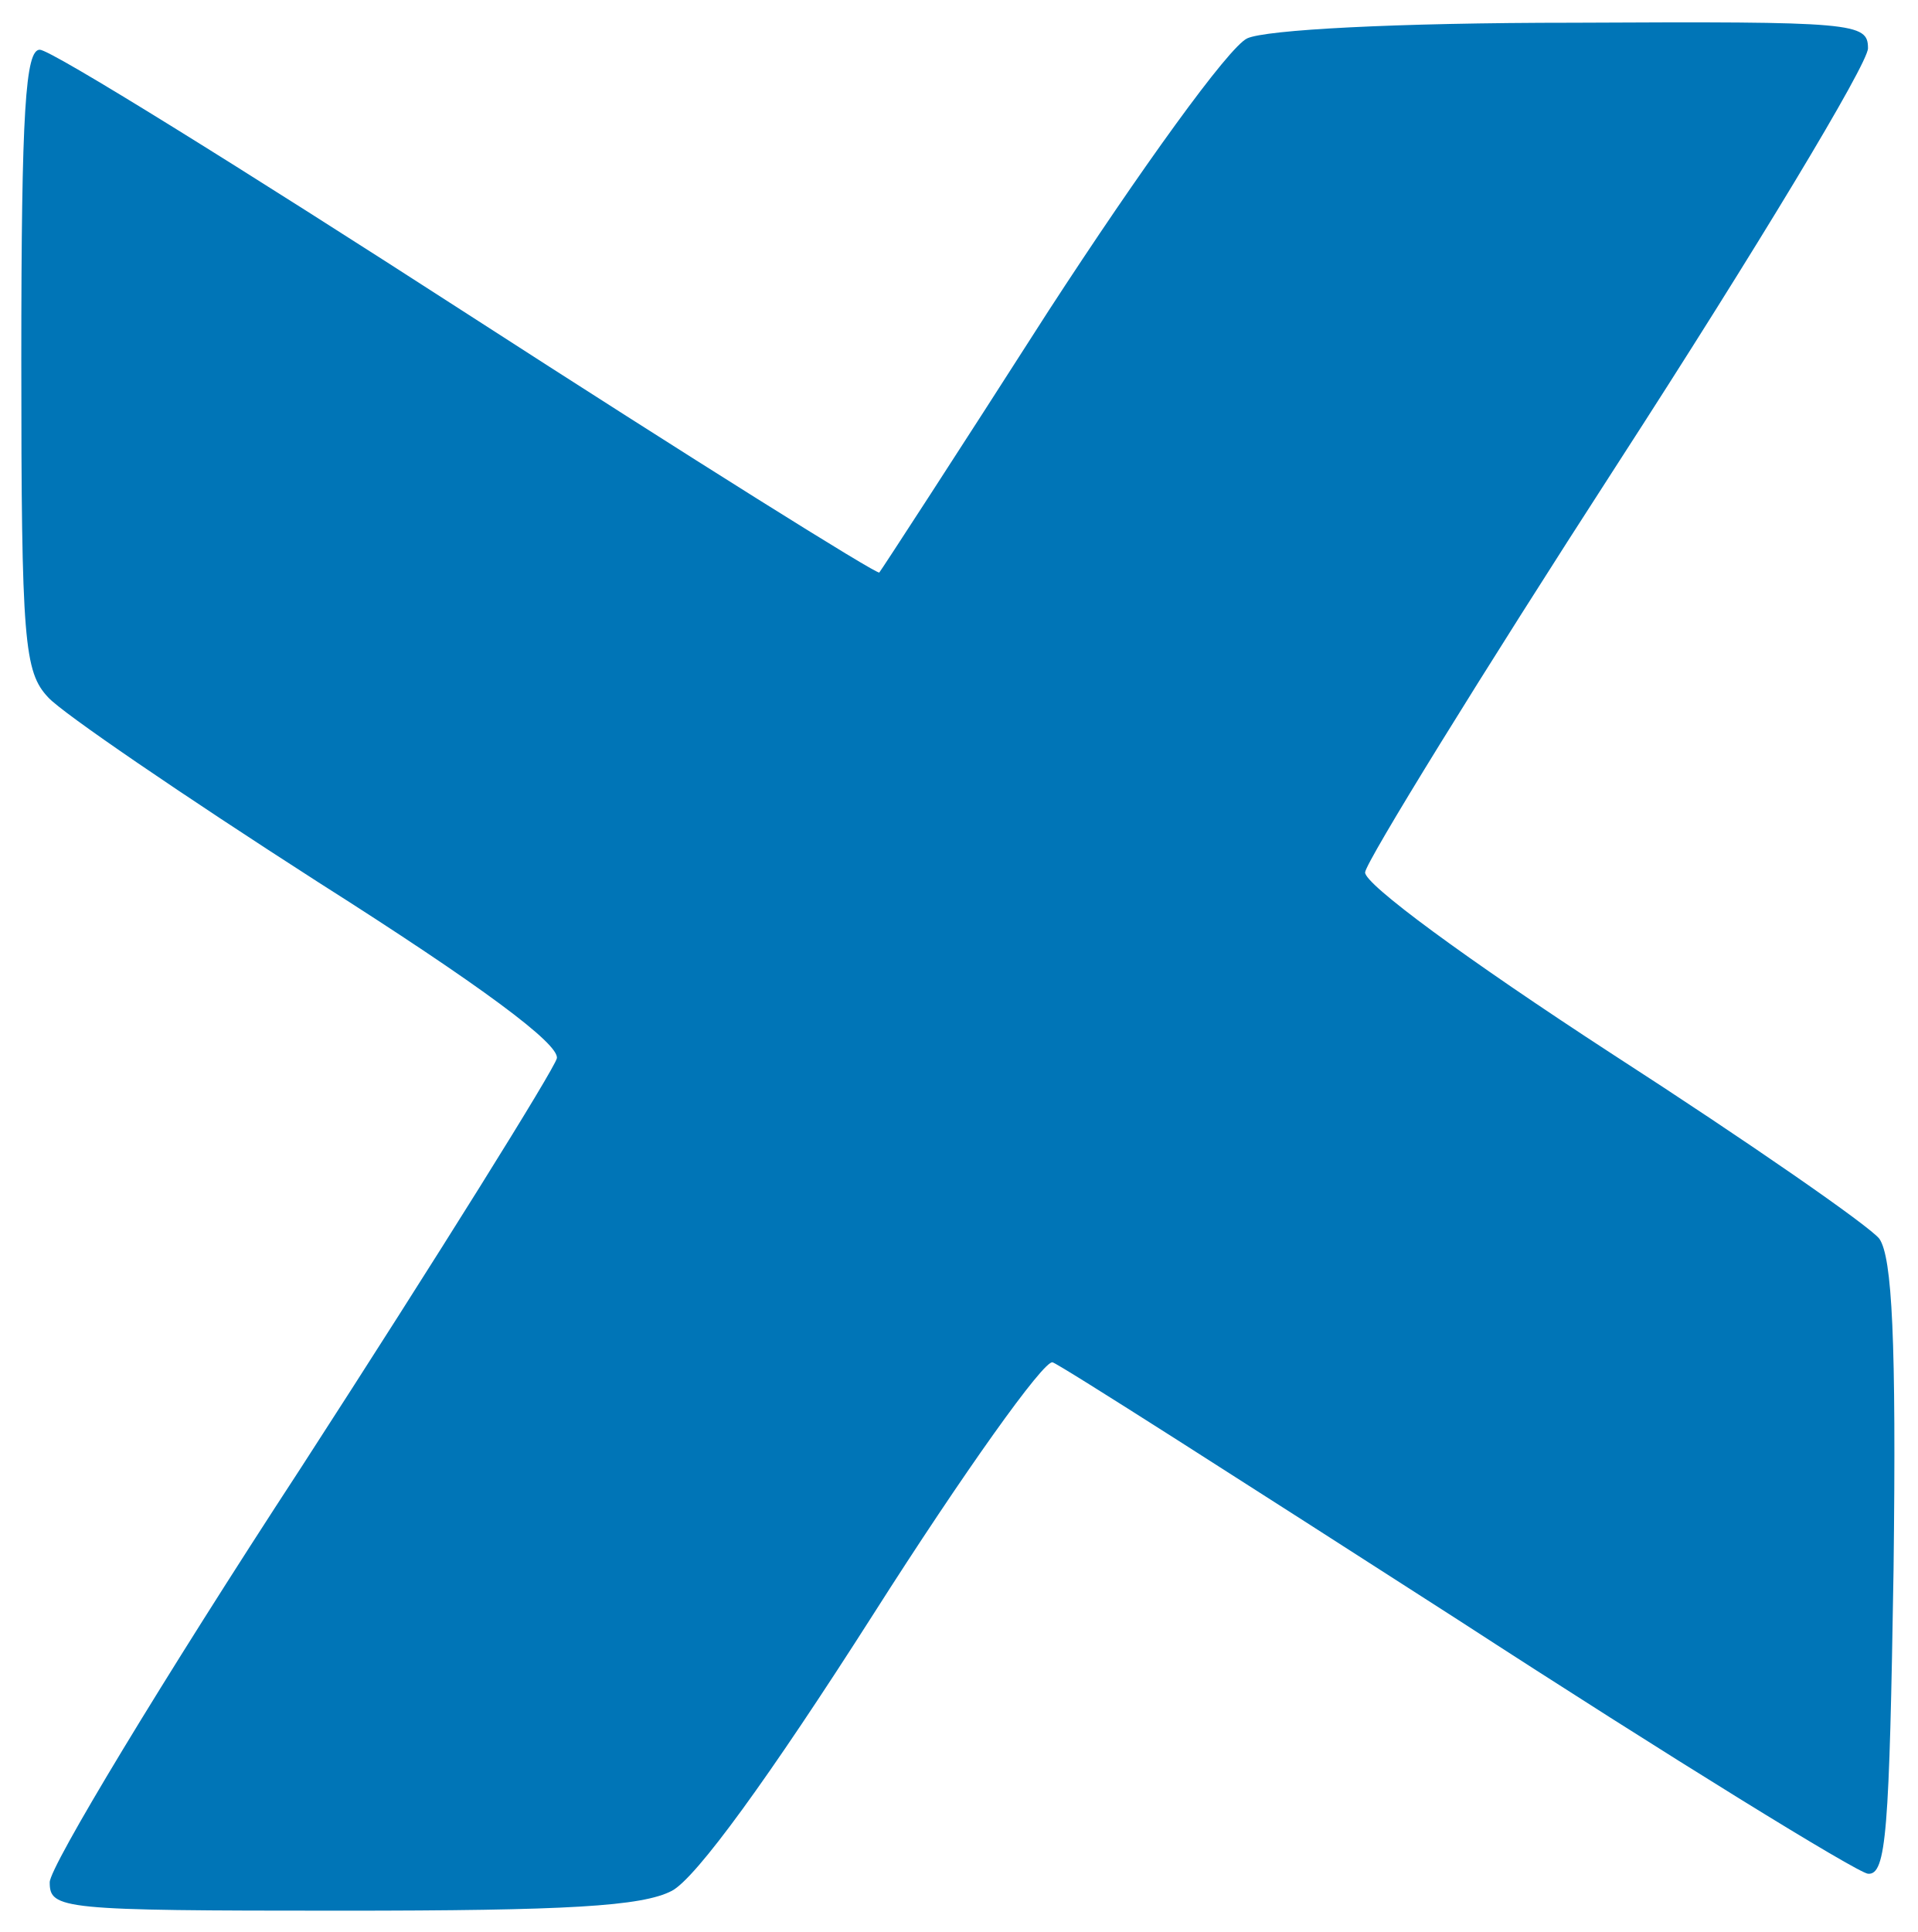
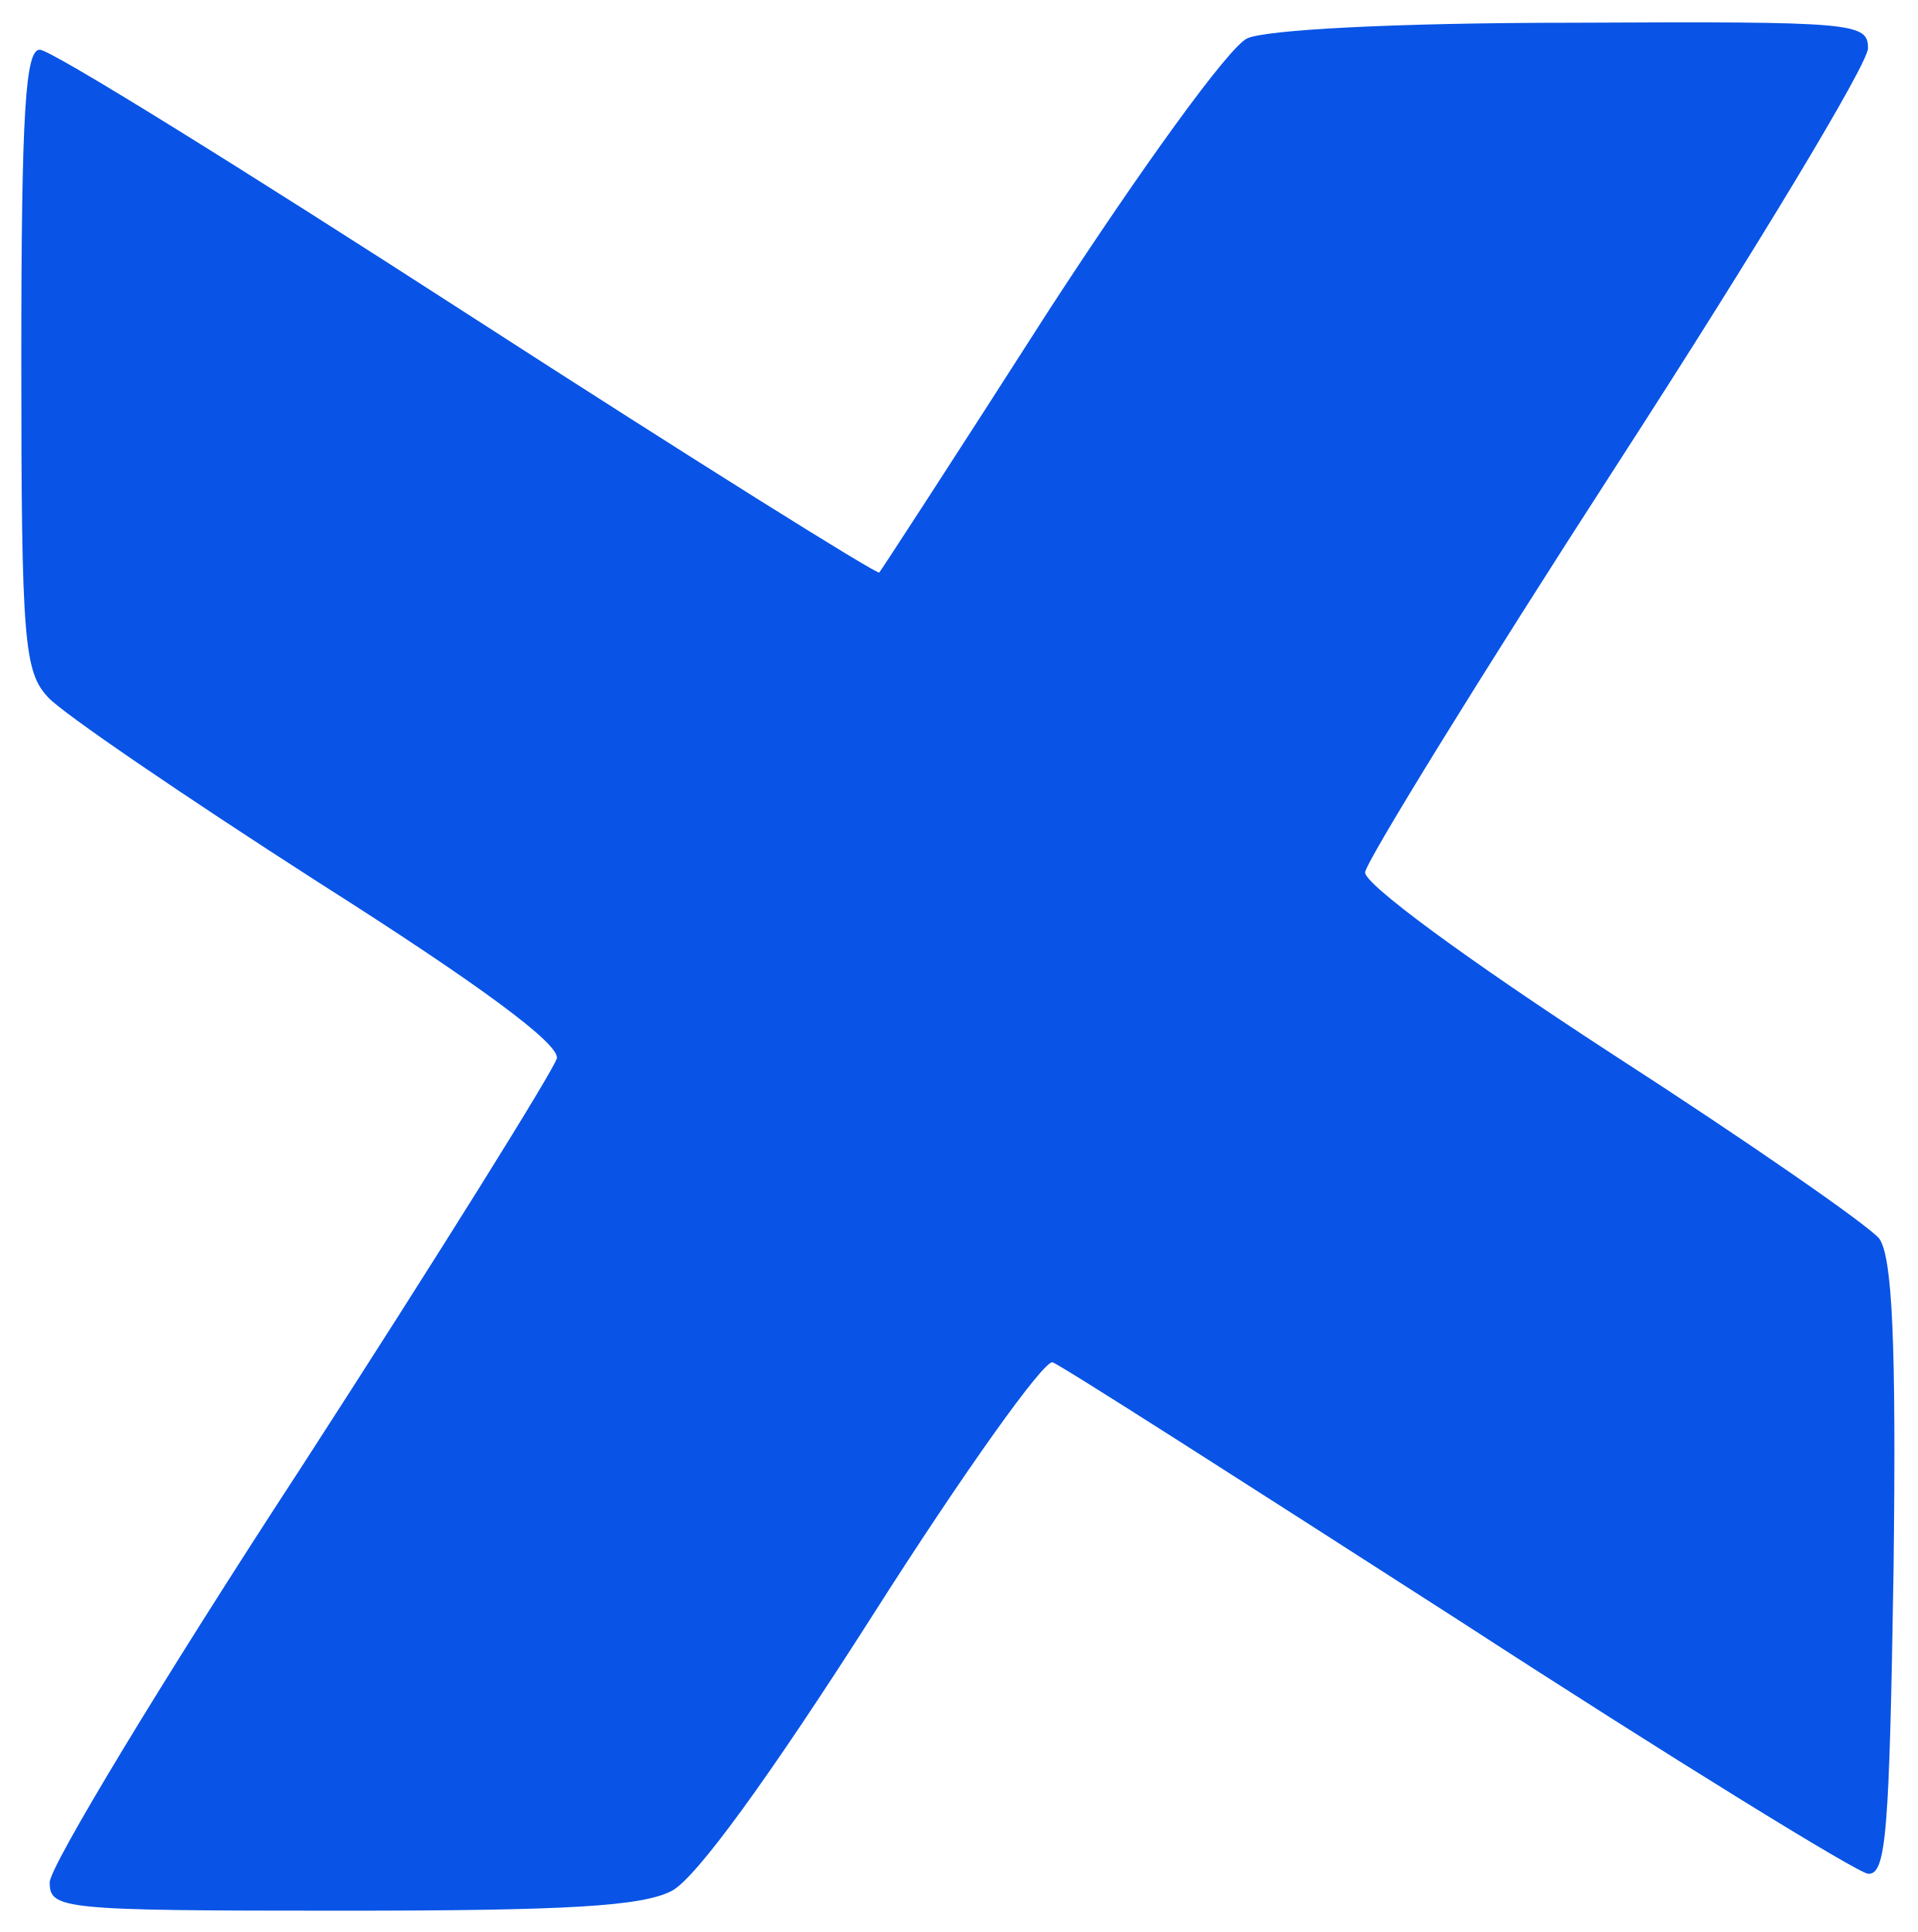
<svg xmlns="http://www.w3.org/2000/svg" viewBox="831.5 -0.5 135.0 136.0" role="img" aria-label="Avantex">
  <g transform="translate(0,135) scale(0.1,-0.1)" stroke="none">
-     <path class="ax-x" fill="#0075b7" d="M9193 1328 c-13 -6 -75 -92 -140 -192 -64 -100 -118 -183 -119 -184 -1 -2 -132 80 -290 182 -158 102 -293 186 -301 186 -10 0 -13 -42 -13 -218 0 -199 2 -220 19 -238 10 -11 95 -69 190 -130 115 -73 170 -114 168 -124 -2 -8 -83 -138 -180 -288 -98 -150 -177 -281 -177 -292 0 -19 8 -20 205 -20 159 0 212 3 233 14 17 9 68 79 142 195 63 99 120 179 126 177 6 -2 134 -84 285 -181 151 -98 281 -178 289 -179 13 -1 15 30 18 214 2 162 -1 220 -10 233 -7 9 -92 68 -188 130 -103 67 -175 120 -174 128 1 8 81 138 178 288 97 150 176 281 176 292 0 18 -9 19 -207 18 -127 0 -217 -5 -230 -11z" />
+     <path class="ax-x" fill="#0954E6" d="M9193 1328 c-13 -6 -75 -92 -140 -192 -64 -100 -118 -183 -119 -184 -1 -2 -132 80 -290 182 -158 102 -293 186 -301 186 -10 0 -13 -42 -13 -218 0 -199 2 -220 19 -238 10 -11 95 -69 190 -130 115 -73 170 -114 168 -124 -2 -8 -83 -138 -180 -288 -98 -150 -177 -281 -177 -292 0 -19 8 -20 205 -20 159 0 212 3 233 14 17 9 68 79 142 195 63 99 120 179 126 177 6 -2 134 -84 285 -181 151 -98 281 -178 289 -179 13 -1 15 30 18 214 2 162 -1 220 -10 233 -7 9 -92 68 -188 130 -103 67 -175 120 -174 128 1 8 81 138 178 288 97 150 176 281 176 292 0 18 -9 19 -207 18 -127 0 -217 -5 -230 -11z" />
  </g>
</svg>
